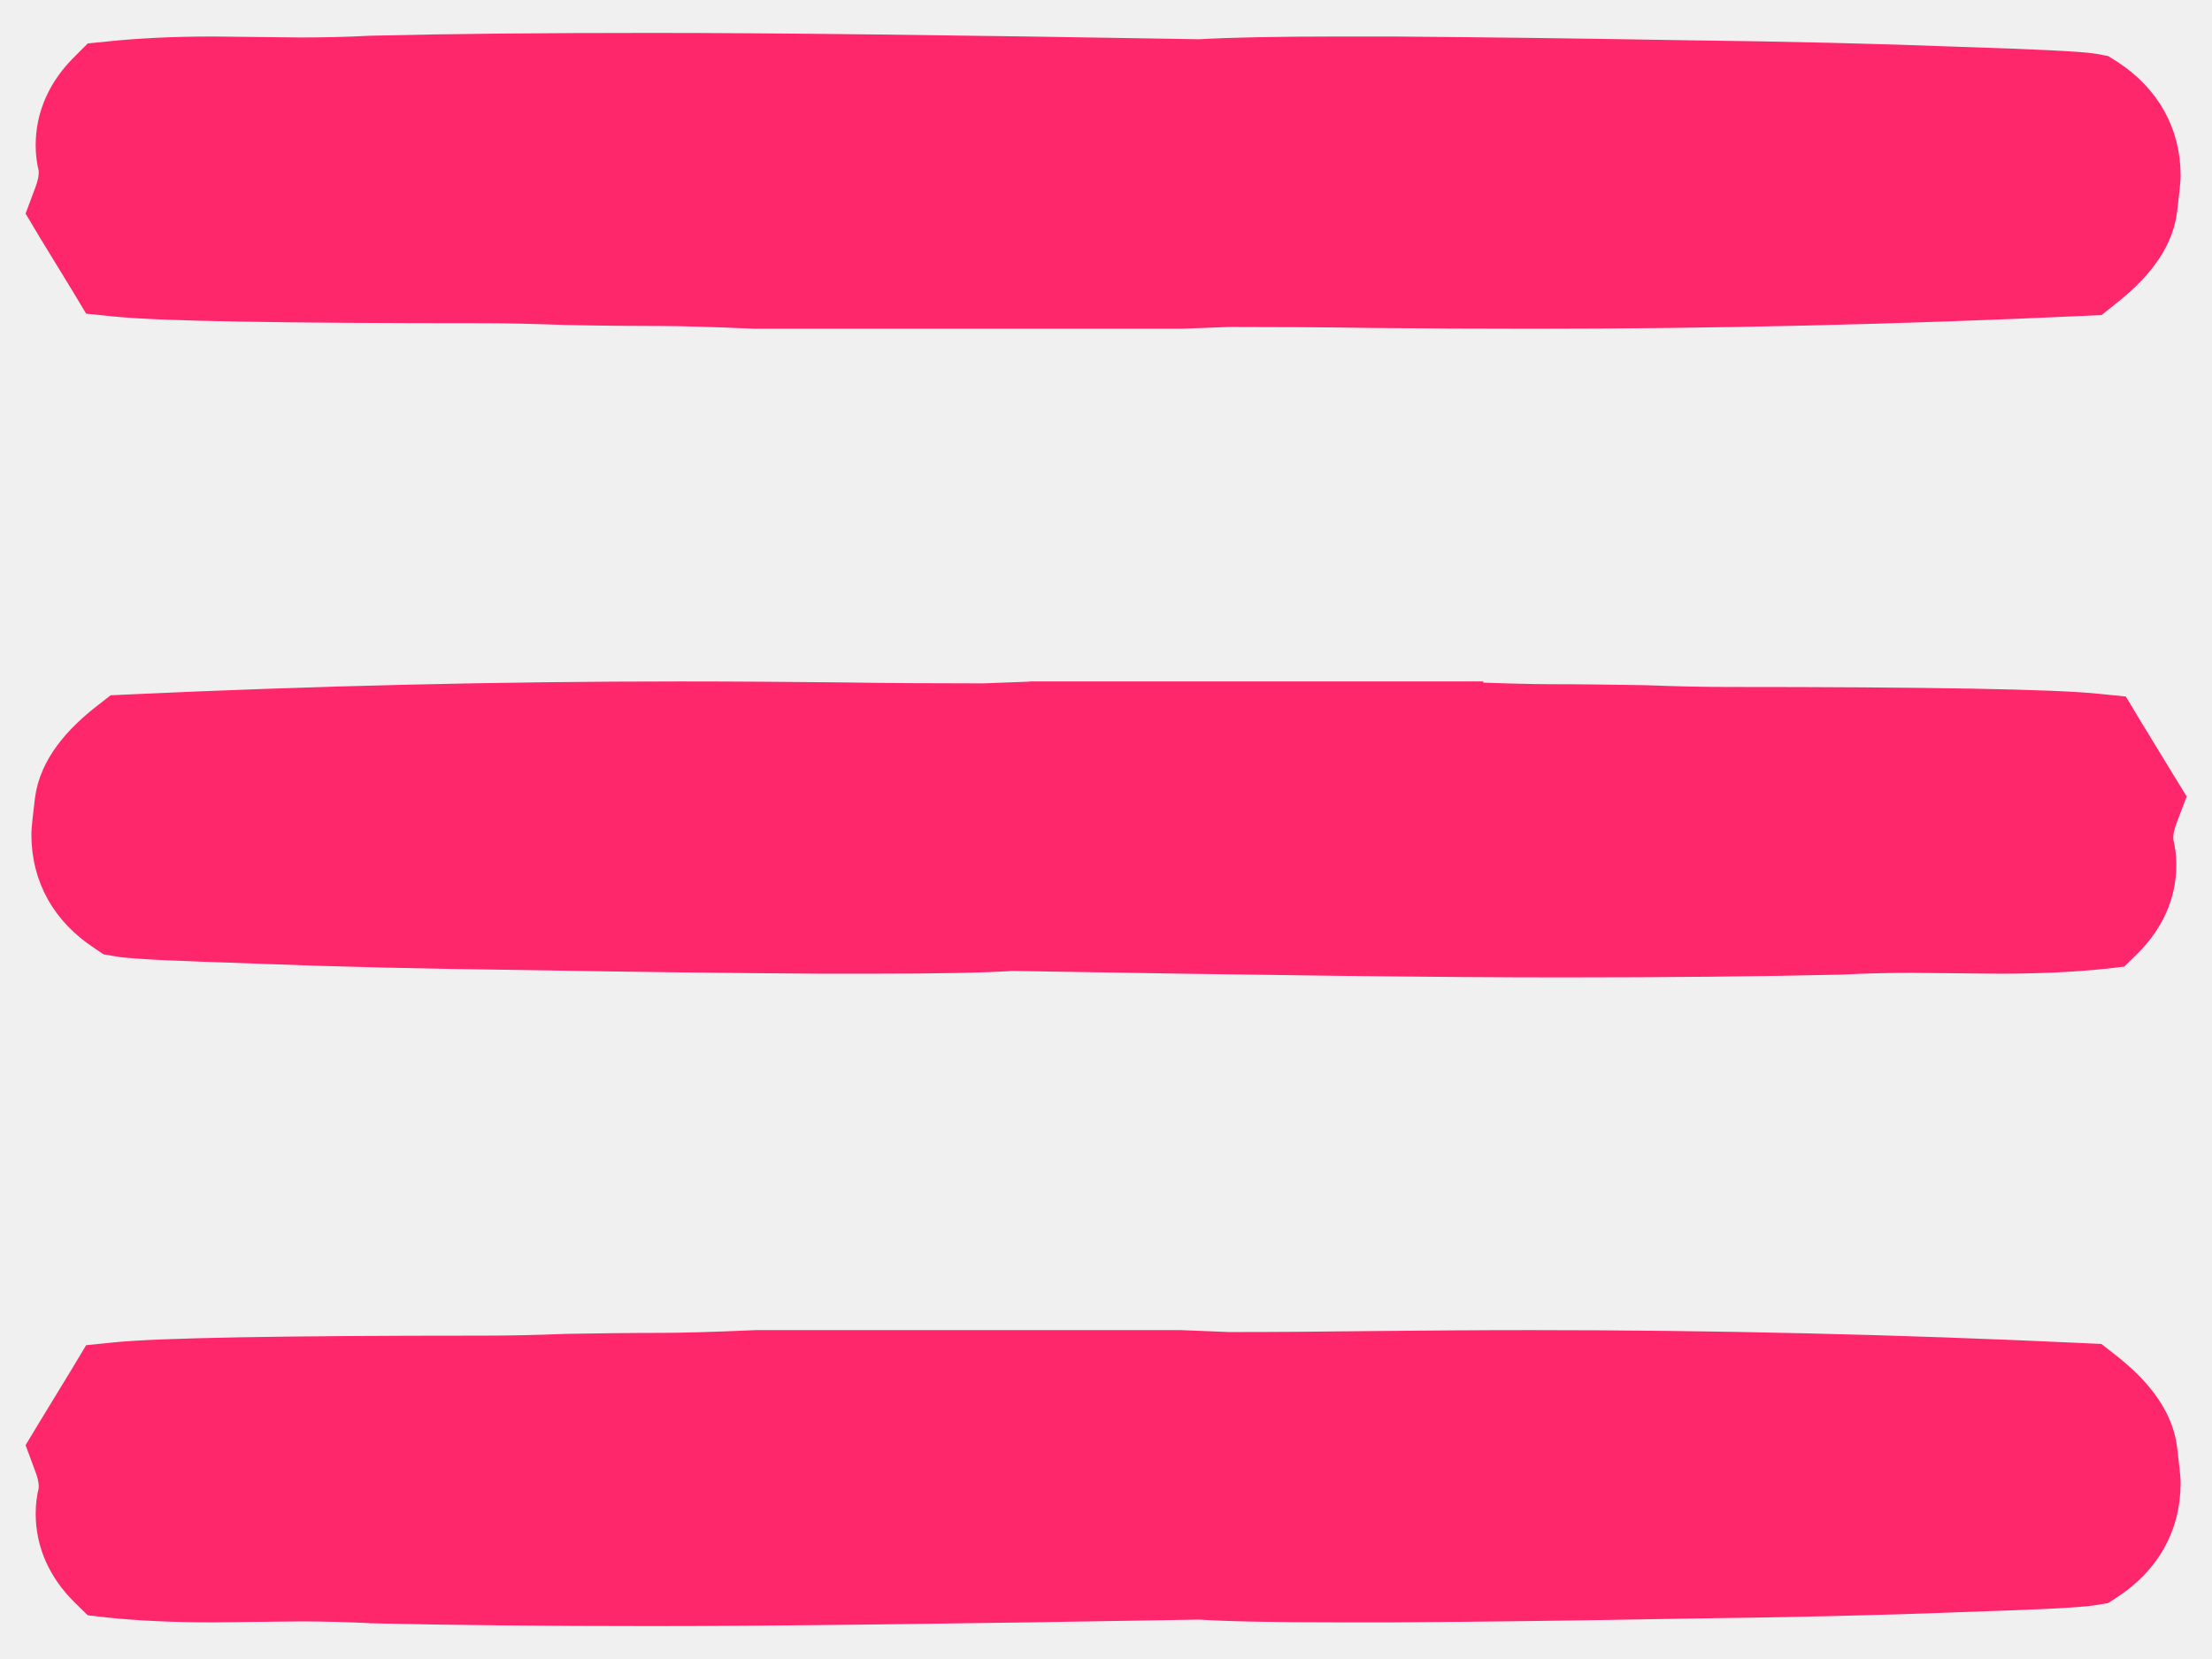
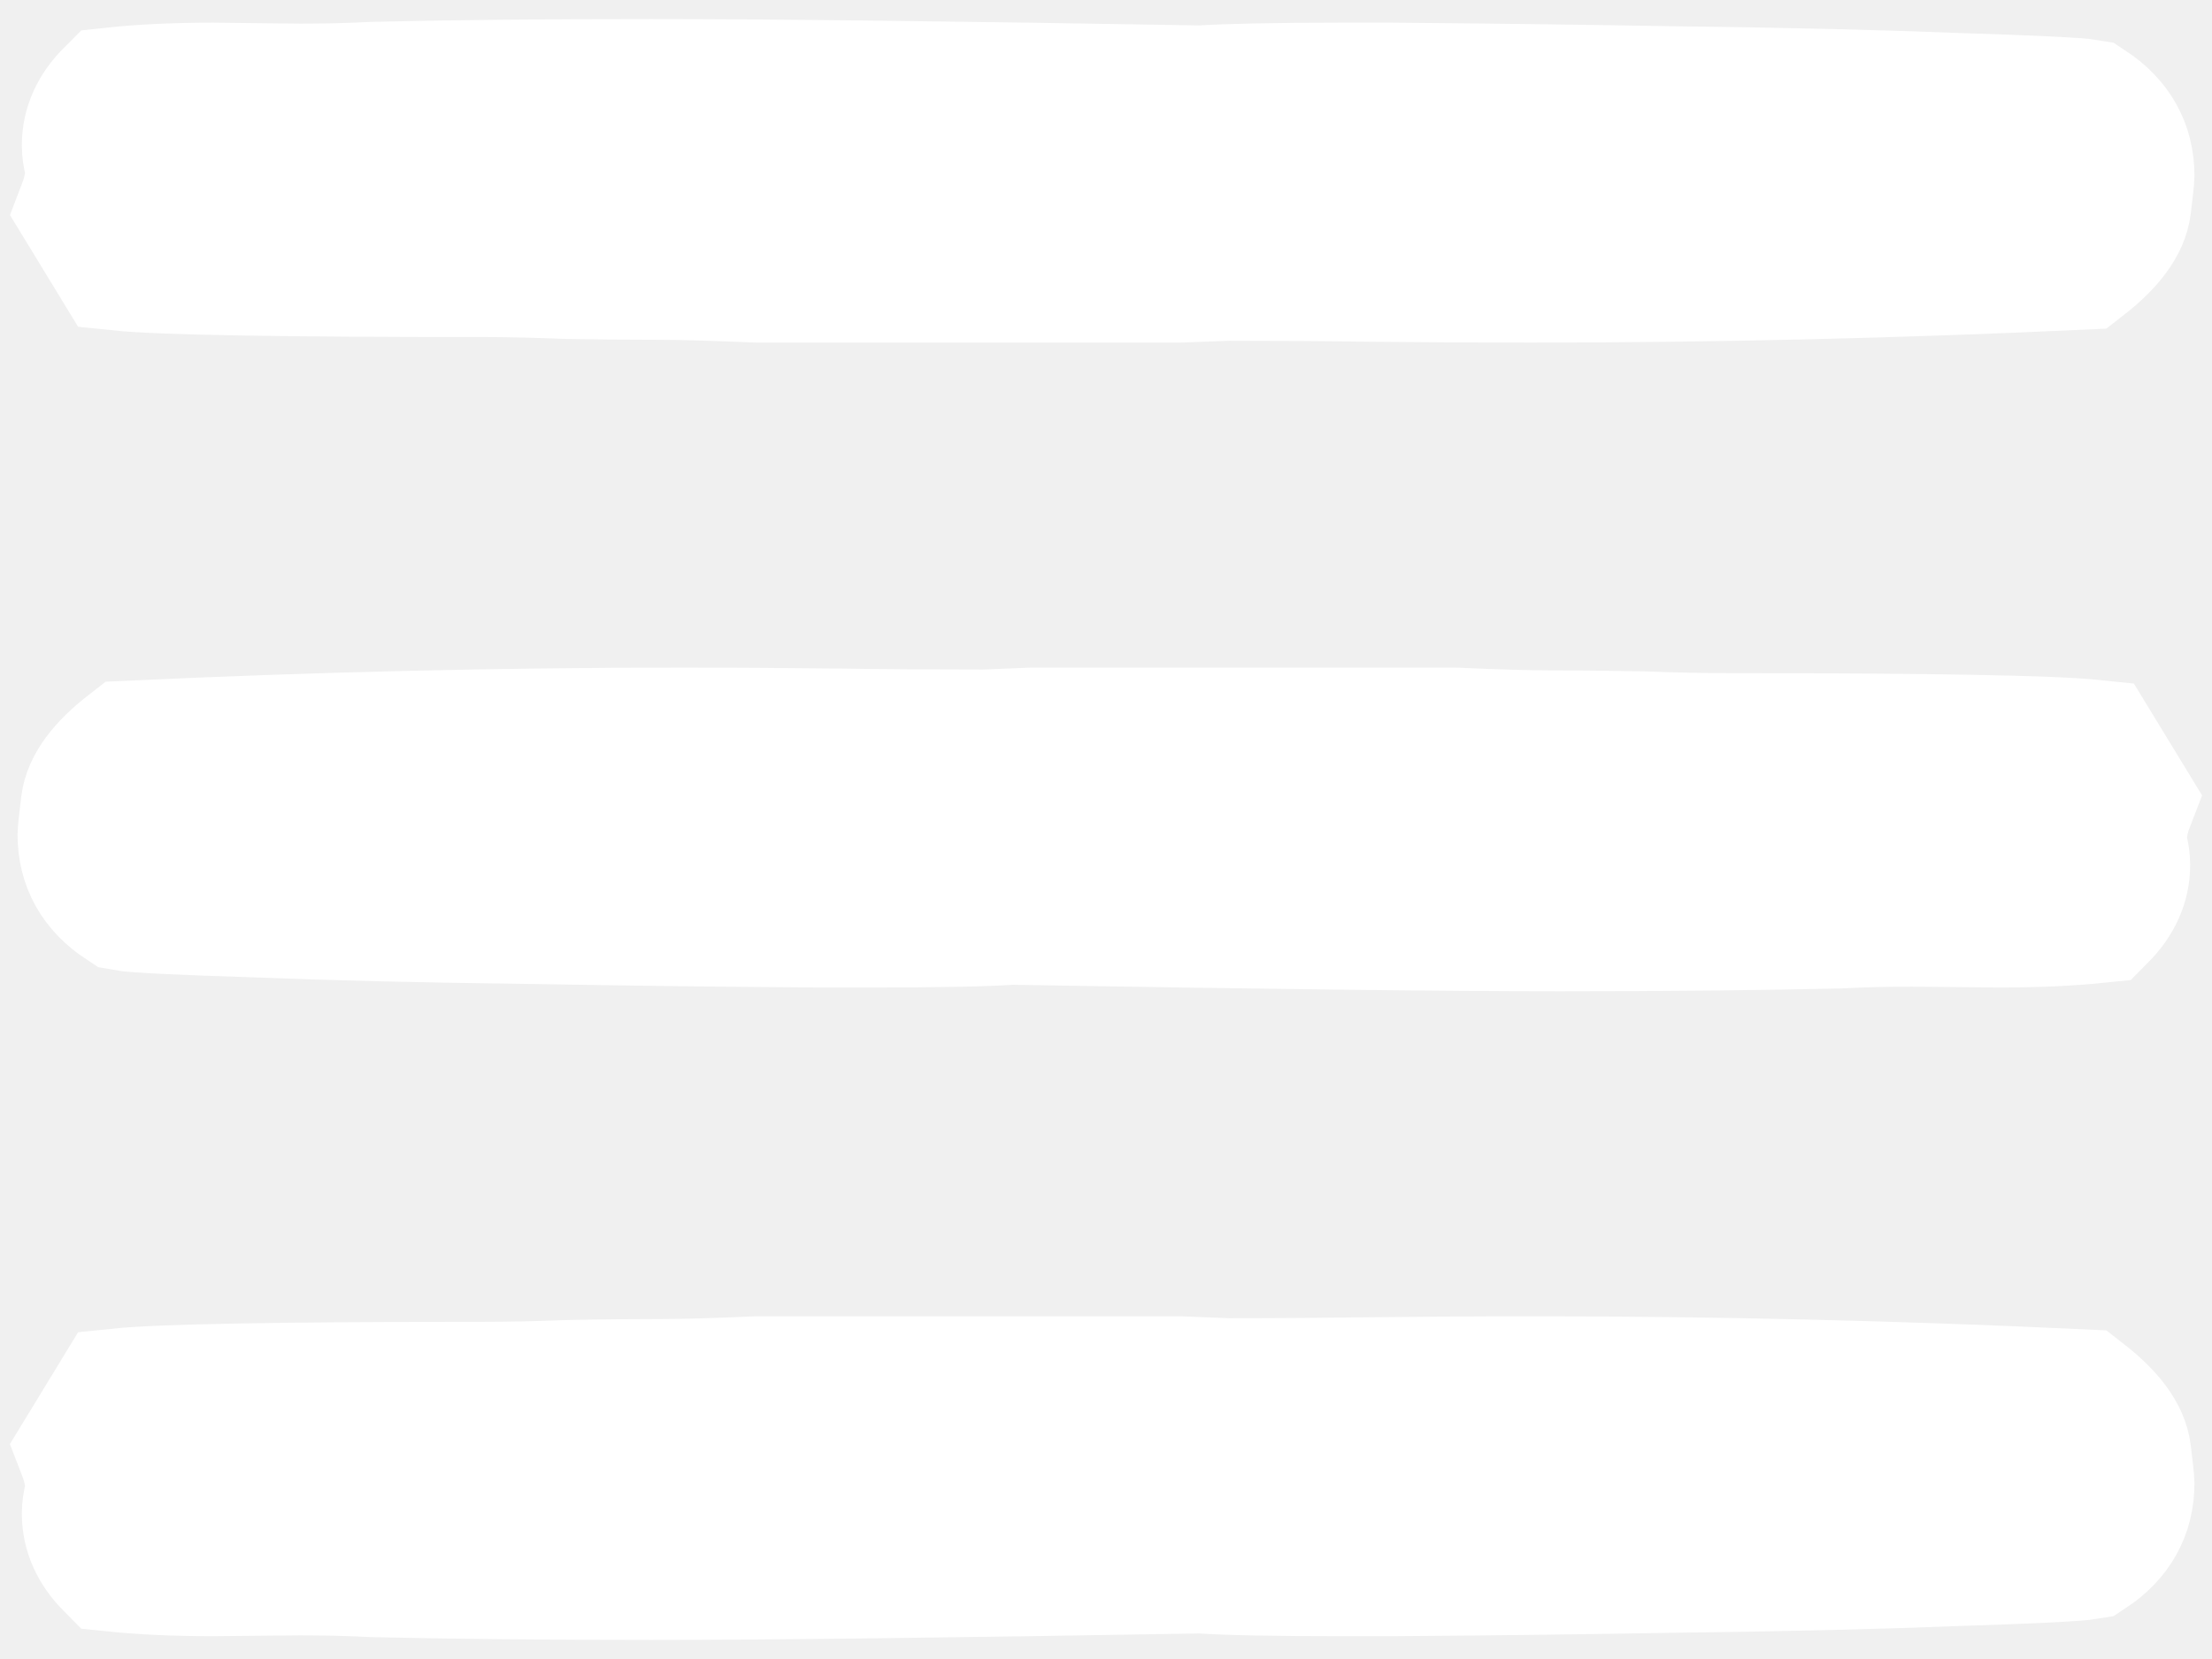
<svg xmlns="http://www.w3.org/2000/svg" width="16" height="12" viewBox="0 0 16 12" fill="none">
-   <path d="M9.911 2.172L9.911 2.172C10.297 2.176 10.685 2.178 11.075 2.178C12.394 2.178 13.724 2.147 15.063 2.085L15.127 2.082L15.177 2.042C15.369 1.892 15.523 1.716 15.549 1.509C15.556 1.446 15.562 1.396 15.566 1.359C15.569 1.328 15.573 1.293 15.573 1.271C15.573 0.994 15.443 0.771 15.21 0.617L15.175 0.595L15.134 0.587C15.081 0.578 14.967 0.571 14.813 0.563C14.652 0.555 14.431 0.547 14.15 0.538C13.591 0.516 12.934 0.5 12.179 0.491C11.43 0.478 10.725 0.469 10.067 0.464V0.464H10.065H9.693C9.238 0.464 8.898 0.471 8.679 0.484C6.881 0.453 5.558 0.438 4.712 0.438C3.942 0.438 3.269 0.444 2.695 0.458L2.695 0.458L2.69 0.458C2.522 0.467 2.348 0.471 2.17 0.471L1.54 0.464L1.54 0.464H1.538C1.265 0.464 1.017 0.476 0.796 0.499L0.726 0.506L0.675 0.557C0.538 0.694 0.458 0.86 0.458 1.051C0.458 1.101 0.464 1.151 0.477 1.199C0.479 1.217 0.48 1.234 0.48 1.251C0.48 1.296 0.47 1.356 0.44 1.434L0.406 1.525L0.456 1.609L0.692 1.995L0.743 2.08L0.842 2.09C1.153 2.123 2.045 2.138 3.497 2.138C3.676 2.138 3.879 2.143 4.105 2.151L4.105 2.151L4.109 2.151C4.343 2.156 4.567 2.158 4.781 2.158C4.928 2.158 5.157 2.165 5.471 2.178L5.471 2.178H5.479H8.532V2.178L8.539 2.178L8.885 2.165C9.257 2.165 9.599 2.167 9.911 2.172Z" fill="#FF276C" stroke="#FF276C" stroke-width="0.4" />
-   <path d="M9.911 9.828L9.911 9.828C10.297 9.824 10.685 9.821 11.075 9.821C12.394 9.821 13.724 9.852 15.063 9.915L15.127 9.918L15.177 9.957C15.369 10.107 15.523 10.284 15.549 10.491C15.556 10.553 15.562 10.603 15.566 10.64C15.569 10.672 15.573 10.706 15.573 10.728C15.573 11.005 15.443 11.228 15.21 11.382L15.175 11.405L15.134 11.412C15.081 11.421 14.967 11.429 14.813 11.437C14.652 11.444 14.431 11.453 14.15 11.462C13.591 11.484 12.934 11.499 12.179 11.508C11.43 11.522 10.725 11.531 10.067 11.535V11.535H10.065H9.693C9.238 11.535 8.898 11.529 8.679 11.515C6.881 11.546 5.558 11.562 4.712 11.562C3.942 11.562 3.269 11.555 2.695 11.542L2.695 11.542L2.69 11.541C2.522 11.533 2.348 11.528 2.17 11.528L1.54 11.535L1.54 11.535H1.538C1.265 11.535 1.017 11.524 0.796 11.501L0.726 11.493L0.675 11.443C0.538 11.306 0.458 11.139 0.458 10.948C0.458 10.898 0.464 10.849 0.477 10.8C0.479 10.783 0.48 10.765 0.48 10.748C0.48 10.703 0.47 10.643 0.44 10.566L0.406 10.474L0.456 10.391L0.692 10.004L0.743 9.919L0.842 9.909C1.153 9.877 2.045 9.861 3.497 9.861C3.676 9.861 3.879 9.857 4.105 9.848L4.105 9.848L4.109 9.848C4.343 9.844 4.567 9.841 4.781 9.841C4.928 9.841 5.157 9.835 5.471 9.821L5.471 9.821H5.479H8.532V9.821L8.539 9.821L8.885 9.835C9.257 9.835 9.599 9.832 9.911 9.828Z" fill="#FF276C" stroke="#FF276C" stroke-width="0.4" />
-   <path d="M6.089 5.136L6.089 5.136C5.703 5.132 5.315 5.129 4.925 5.129C3.606 5.129 2.276 5.161 0.937 5.223L0.873 5.226L0.823 5.265C0.631 5.415 0.477 5.592 0.451 5.799C0.444 5.861 0.438 5.911 0.434 5.948C0.431 5.98 0.427 6.014 0.427 6.036C0.427 6.313 0.557 6.536 0.791 6.69L0.825 6.713L0.866 6.72C0.919 6.73 1.032 6.737 1.187 6.745C1.348 6.752 1.569 6.761 1.85 6.77C2.409 6.792 3.066 6.808 3.821 6.817C4.57 6.83 5.275 6.839 5.933 6.843V6.843H5.935H6.307C6.762 6.843 7.102 6.837 7.321 6.823C9.119 6.854 10.442 6.87 11.288 6.87C12.058 6.87 12.731 6.863 13.305 6.85L13.305 6.85L13.31 6.85C13.478 6.841 13.652 6.837 13.83 6.837L14.46 6.843L14.46 6.843H14.462C14.735 6.843 14.983 6.832 15.204 6.809L15.274 6.801L15.325 6.751C15.461 6.614 15.542 6.447 15.542 6.256C15.542 6.206 15.536 6.157 15.523 6.108C15.521 6.091 15.52 6.074 15.52 6.056C15.52 6.011 15.53 5.951 15.56 5.874L15.595 5.782L15.544 5.699L15.308 5.312L15.257 5.227L15.158 5.217C14.847 5.185 13.955 5.169 12.503 5.169C12.324 5.169 12.121 5.165 11.895 5.156L11.895 5.156L11.891 5.156C11.657 5.152 11.433 5.149 11.219 5.149C11.072 5.149 10.843 5.143 10.529 5.13L10.529 5.129H10.521H7.468V5.129L7.461 5.13L7.115 5.143C6.743 5.143 6.401 5.141 6.089 5.136Z" fill="#FF276C" stroke="#FF276C" stroke-width="0.4" />
+   <path d="M11.075 1.978C10.685 1.978 10.298 1.976 9.913 1.972C9.6 1.967 9.255 1.965 8.881 1.965L8.532 1.978H5.479C5.165 1.965 4.932 1.958 4.781 1.958C4.568 1.958 4.345 1.956 4.112 1.952C3.885 1.943 3.68 1.938 3.497 1.938C2.039 1.938 1.161 1.923 0.863 1.892L0.627 1.505C0.663 1.411 0.68 1.327 0.68 1.251C0.68 1.22 0.678 1.189 0.673 1.158C0.663 1.122 0.658 1.087 0.658 1.051C0.658 0.922 0.711 0.804 0.817 0.698C1.03 0.675 1.27 0.664 1.538 0.664L2.169 0.671C2.351 0.671 2.528 0.667 2.7 0.658C3.272 0.644 3.943 0.638 4.712 0.638C5.558 0.638 6.881 0.653 8.683 0.684C8.896 0.671 9.233 0.664 9.693 0.664H10.065C10.723 0.669 11.427 0.678 12.176 0.691C12.93 0.7 13.586 0.716 14.143 0.738C14.705 0.756 15.024 0.771 15.1 0.784C15.282 0.904 15.373 1.067 15.373 1.271C15.373 1.289 15.365 1.36 15.35 1.485C15.335 1.609 15.236 1.743 15.054 1.885C13.717 1.947 12.391 1.978 11.075 1.978Z" fill="white" />
+   <path d="M11.075 1.978C10.685 1.978 10.298 1.976 9.913 1.972C9.6 1.967 9.255 1.965 8.881 1.965L8.532 1.978H5.479C5.165 1.965 4.932 1.958 4.781 1.958C4.568 1.958 4.345 1.956 4.112 1.952C3.885 1.943 3.68 1.938 3.497 1.938C2.039 1.938 1.161 1.923 0.863 1.892L0.627 1.505C0.663 1.411 0.68 1.327 0.68 1.251C0.68 1.22 0.678 1.189 0.673 1.158C0.663 1.122 0.658 1.087 0.658 1.051C0.658 0.922 0.711 0.804 0.817 0.698C1.03 0.675 1.27 0.664 1.538 0.664L2.169 0.671C2.351 0.671 2.528 0.667 2.7 0.658C3.272 0.644 3.943 0.638 4.712 0.638C5.558 0.638 6.881 0.653 8.683 0.684C8.896 0.671 9.233 0.664 9.693 0.664H10.065C10.723 0.669 11.427 0.678 12.176 0.691C12.93 0.7 13.586 0.716 14.143 0.738C14.705 0.756 15.024 0.771 15.1 0.784C15.282 0.904 15.373 1.067 15.373 1.271C15.373 1.289 15.365 1.36 15.35 1.485C15.335 1.609 15.236 1.743 15.054 1.885C13.717 1.947 12.391 1.978 11.075 1.978Z" stroke="white" />
+   <path d="M11.075 10.021C10.685 10.021 10.298 10.024 9.913 10.028C9.6 10.032 9.255 10.035 8.881 10.035L8.532 10.021H5.479C5.165 10.035 4.932 10.041 4.781 10.041C4.568 10.041 4.345 10.043 4.112 10.048C3.885 10.057 3.68 10.061 3.497 10.061C2.039 10.061 1.161 10.077 0.863 10.108L0.627 10.495C0.663 10.588 0.68 10.673 0.68 10.748C0.68 10.779 0.678 10.81 0.673 10.842C0.663 10.877 0.658 10.913 0.658 10.948C0.658 11.077 0.711 11.195 0.817 11.302C1.03 11.324 1.27 11.335 1.538 11.335L2.169 11.329C2.351 11.329 2.528 11.333 2.7 11.342C3.272 11.355 3.943 11.362 4.712 11.362C5.558 11.362 6.881 11.346 8.683 11.315C8.896 11.329 9.233 11.335 9.693 11.335H10.065C10.723 11.331 11.427 11.322 12.176 11.309C12.93 11.3 13.586 11.284 14.143 11.262C14.705 11.244 15.024 11.228 15.1 11.215C15.282 11.095 15.373 10.933 15.373 10.728C15.373 10.71 15.365 10.639 15.35 10.515C15.335 10.39 15.236 10.257 15.054 10.115C13.717 10.052 12.391 10.021 11.075 10.021Z" fill="white" />
+   <path d="M11.075 10.021C10.685 10.021 10.298 10.024 9.913 10.028C9.6 10.032 9.255 10.035 8.881 10.035L8.532 10.021H5.479C5.165 10.035 4.932 10.041 4.781 10.041C4.568 10.041 4.345 10.043 4.112 10.048C3.885 10.057 3.68 10.061 3.497 10.061C2.039 10.061 1.161 10.077 0.863 10.108L0.627 10.495C0.663 10.588 0.68 10.673 0.68 10.748C0.68 10.779 0.678 10.81 0.673 10.842C0.663 10.877 0.658 10.913 0.658 10.948C0.658 11.077 0.711 11.195 0.817 11.302C1.03 11.324 1.27 11.335 1.538 11.335L2.169 11.329C2.351 11.329 2.528 11.333 2.7 11.342C3.272 11.355 3.943 11.362 4.712 11.362C5.558 11.362 6.881 11.346 8.683 11.315C8.896 11.329 9.233 11.335 9.693 11.335H10.065C10.723 11.331 11.427 11.322 12.176 11.309C12.93 11.3 13.586 11.284 14.143 11.262C14.705 11.244 15.024 11.228 15.1 11.215C15.282 11.095 15.373 10.933 15.373 10.728C15.373 10.71 15.365 10.639 15.35 10.515C15.335 10.39 15.236 10.257 15.054 10.115C13.717 10.052 12.391 10.021 11.075 10.021Z" stroke="white" />
+   <path d="M4.925 5.329C5.315 5.329 5.702 5.332 6.087 5.336C6.4 5.341 6.745 5.343 7.119 5.343L7.468 5.329H10.521C10.835 5.343 11.068 5.349 11.219 5.349C11.432 5.349 11.655 5.352 11.888 5.356C12.115 5.365 12.32 5.369 12.503 5.369C13.96 5.369 14.839 5.385 15.137 5.416L15.373 5.803C15.337 5.896 15.32 5.981 15.32 6.056C15.32 6.087 15.322 6.119 15.327 6.15C15.337 6.185 15.342 6.221 15.342 6.256C15.342 6.385 15.289 6.503 15.183 6.61C14.97 6.632 14.73 6.643 14.462 6.643L13.831 6.637C13.649 6.637 13.472 6.641 13.3 6.65C12.728 6.663 12.057 6.67 11.288 6.67C10.442 6.67 9.119 6.654 7.317 6.623C7.104 6.637 6.767 6.643 6.307 6.643H5.935C5.277 6.639 4.573 6.63 3.824 6.617C3.07 6.608 2.414 6.592 1.857 6.57C1.295 6.552 0.976 6.537 0.901 6.523C0.718 6.403 0.627 6.241 0.627 6.036C0.627 6.019 0.635 5.947 0.65 5.823C0.665 5.698 0.764 5.565 0.946 5.423C2.282 5.361 3.609 5.329 4.925 5.329Z" fill="white" />
+   <path d="M4.925 5.329C5.315 5.329 5.702 5.332 6.087 5.336C6.4 5.341 6.745 5.343 7.119 5.343L7.468 5.329H10.521C10.835 5.343 11.068 5.349 11.219 5.349C11.432 5.349 11.655 5.352 11.888 5.356C12.115 5.365 12.32 5.369 12.503 5.369C13.96 5.369 14.839 5.385 15.137 5.416L15.373 5.803C15.337 5.896 15.32 5.981 15.32 6.056C15.32 6.087 15.322 6.119 15.327 6.15C15.337 6.185 15.342 6.221 15.342 6.256C15.342 6.385 15.289 6.503 15.183 6.61C14.97 6.632 14.73 6.643 14.462 6.643L13.831 6.637C13.649 6.637 13.472 6.641 13.3 6.65C12.728 6.663 12.057 6.67 11.288 6.67C10.442 6.67 9.119 6.654 7.317 6.623C7.104 6.637 6.767 6.643 6.307 6.643H5.935C5.277 6.639 4.573 6.63 3.824 6.617C3.07 6.608 2.414 6.592 1.857 6.57C1.295 6.552 0.976 6.537 0.901 6.523C0.718 6.403 0.627 6.241 0.627 6.036C0.627 6.019 0.635 5.947 0.65 5.823C0.665 5.698 0.764 5.565 0.946 5.423C2.282 5.361 3.609 5.329 4.925 5.329Z" stroke="white" />
</svg>
